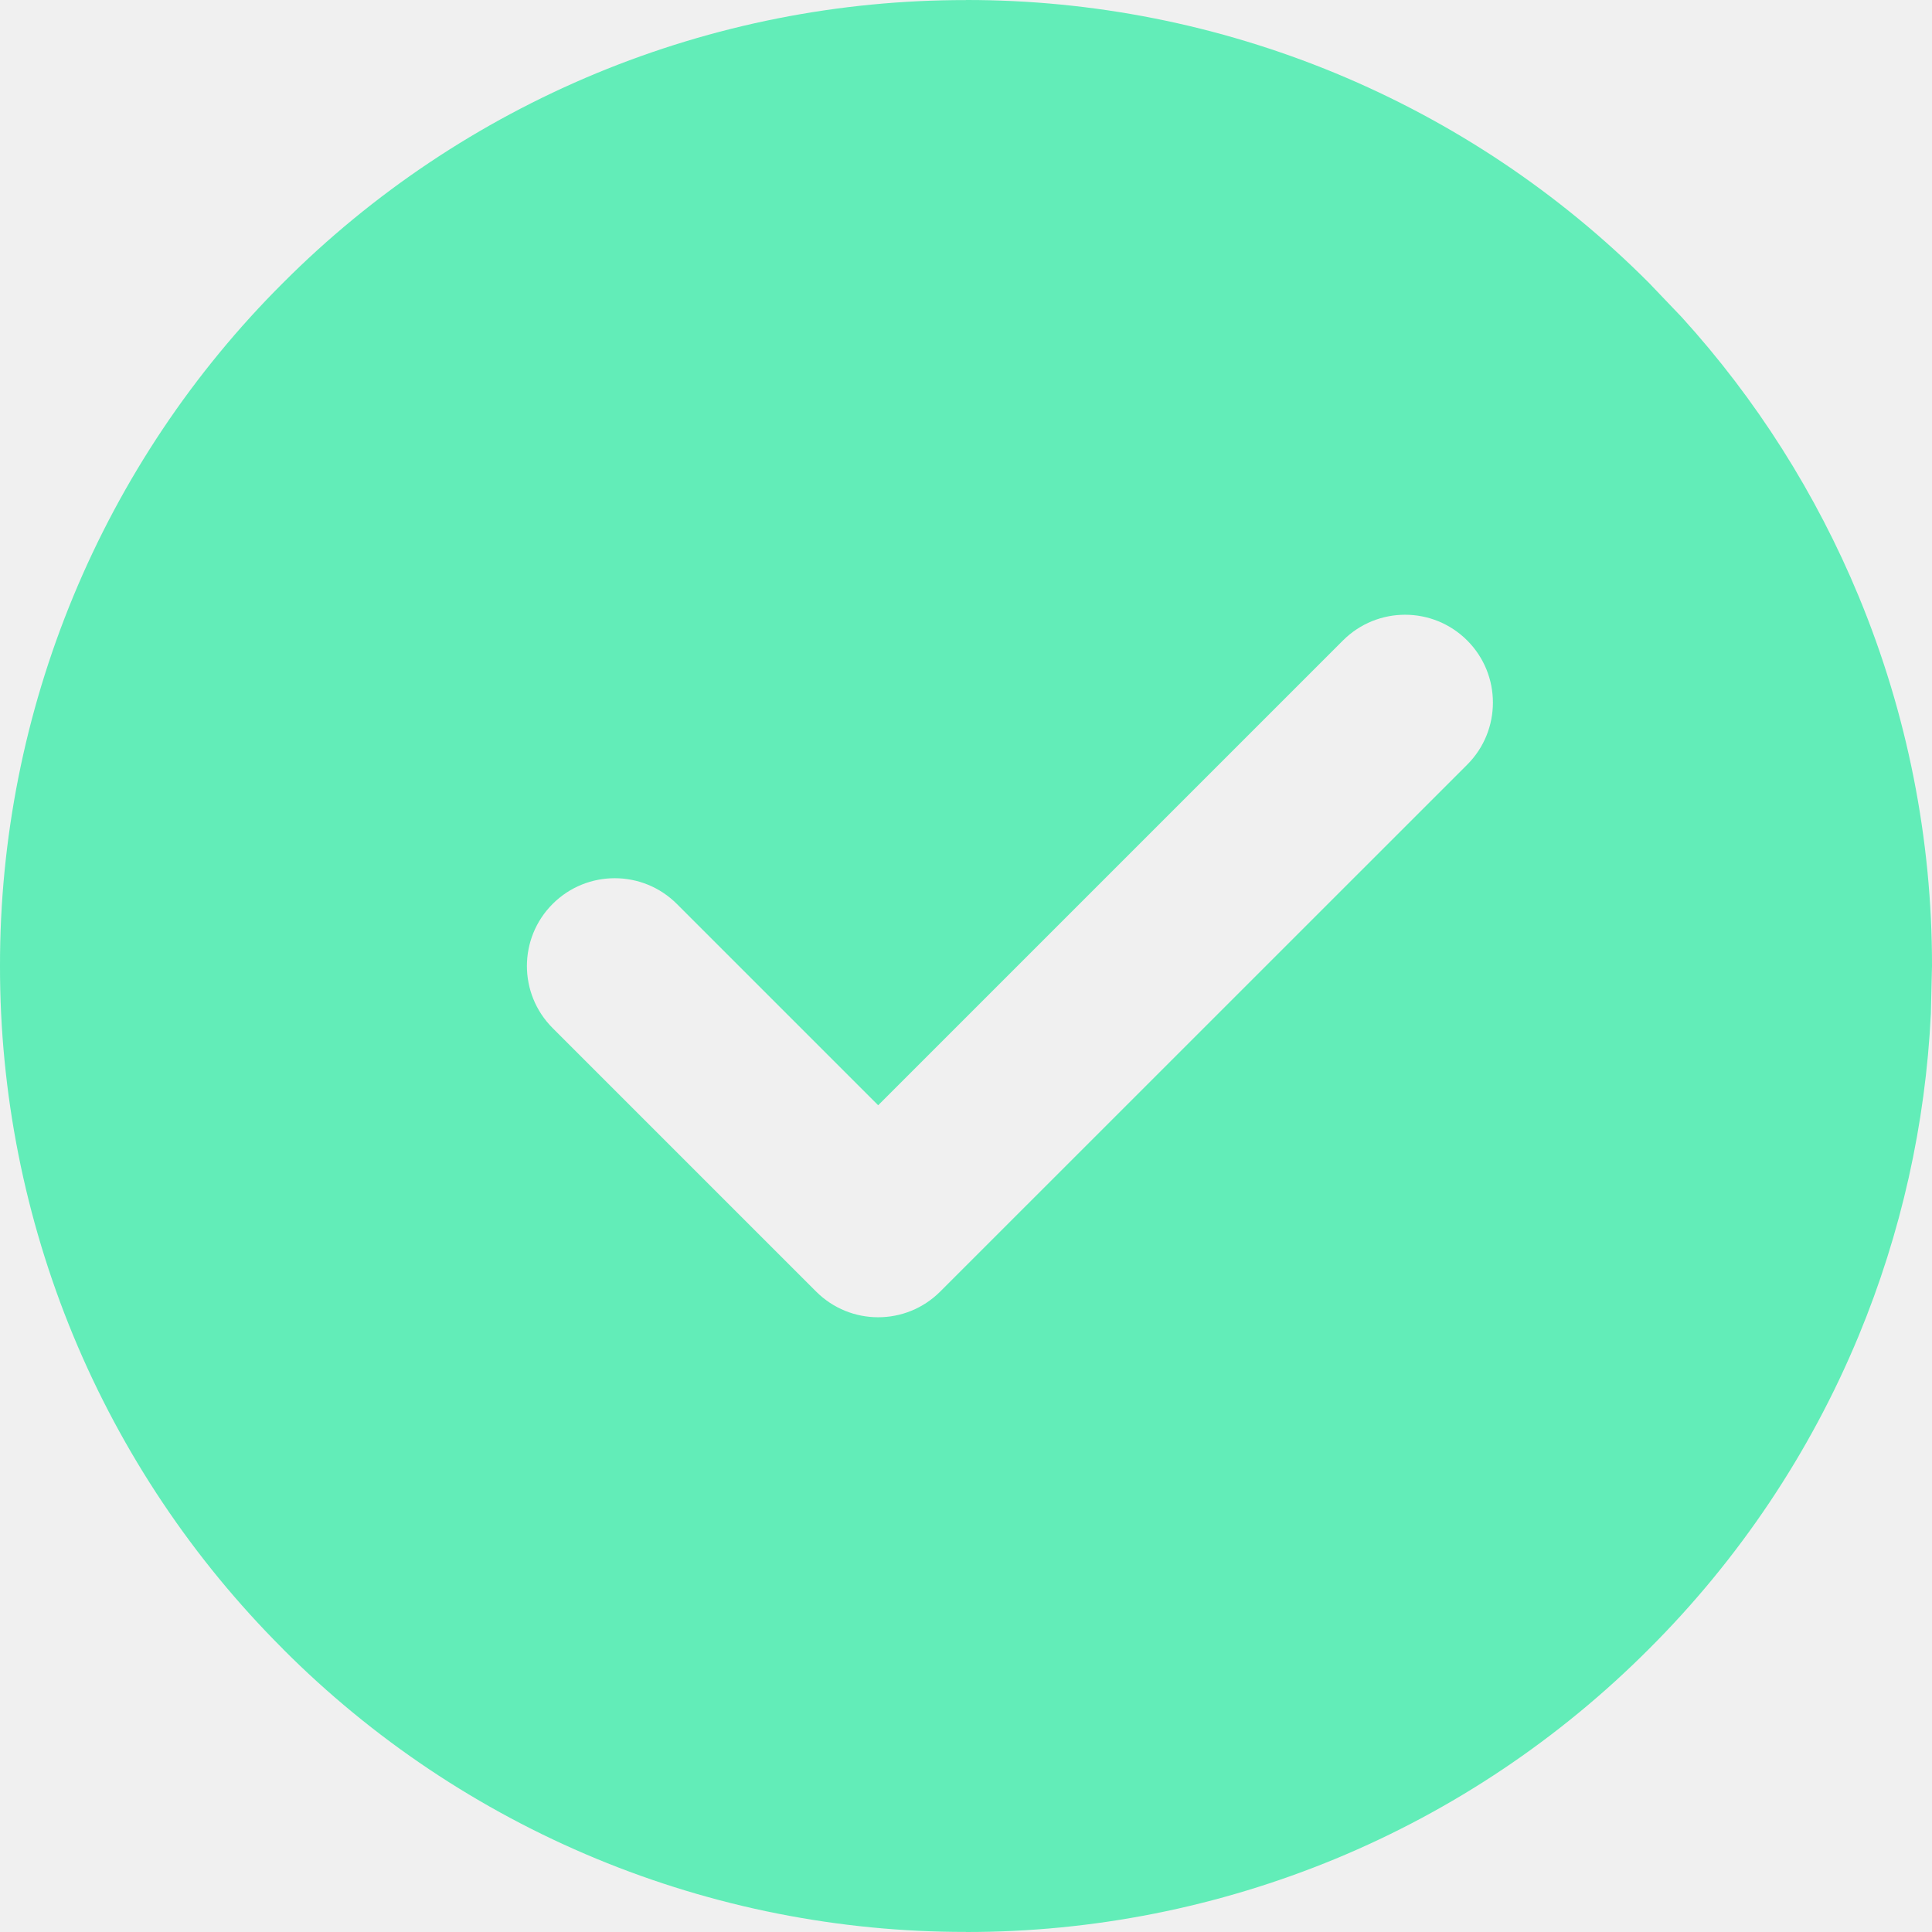
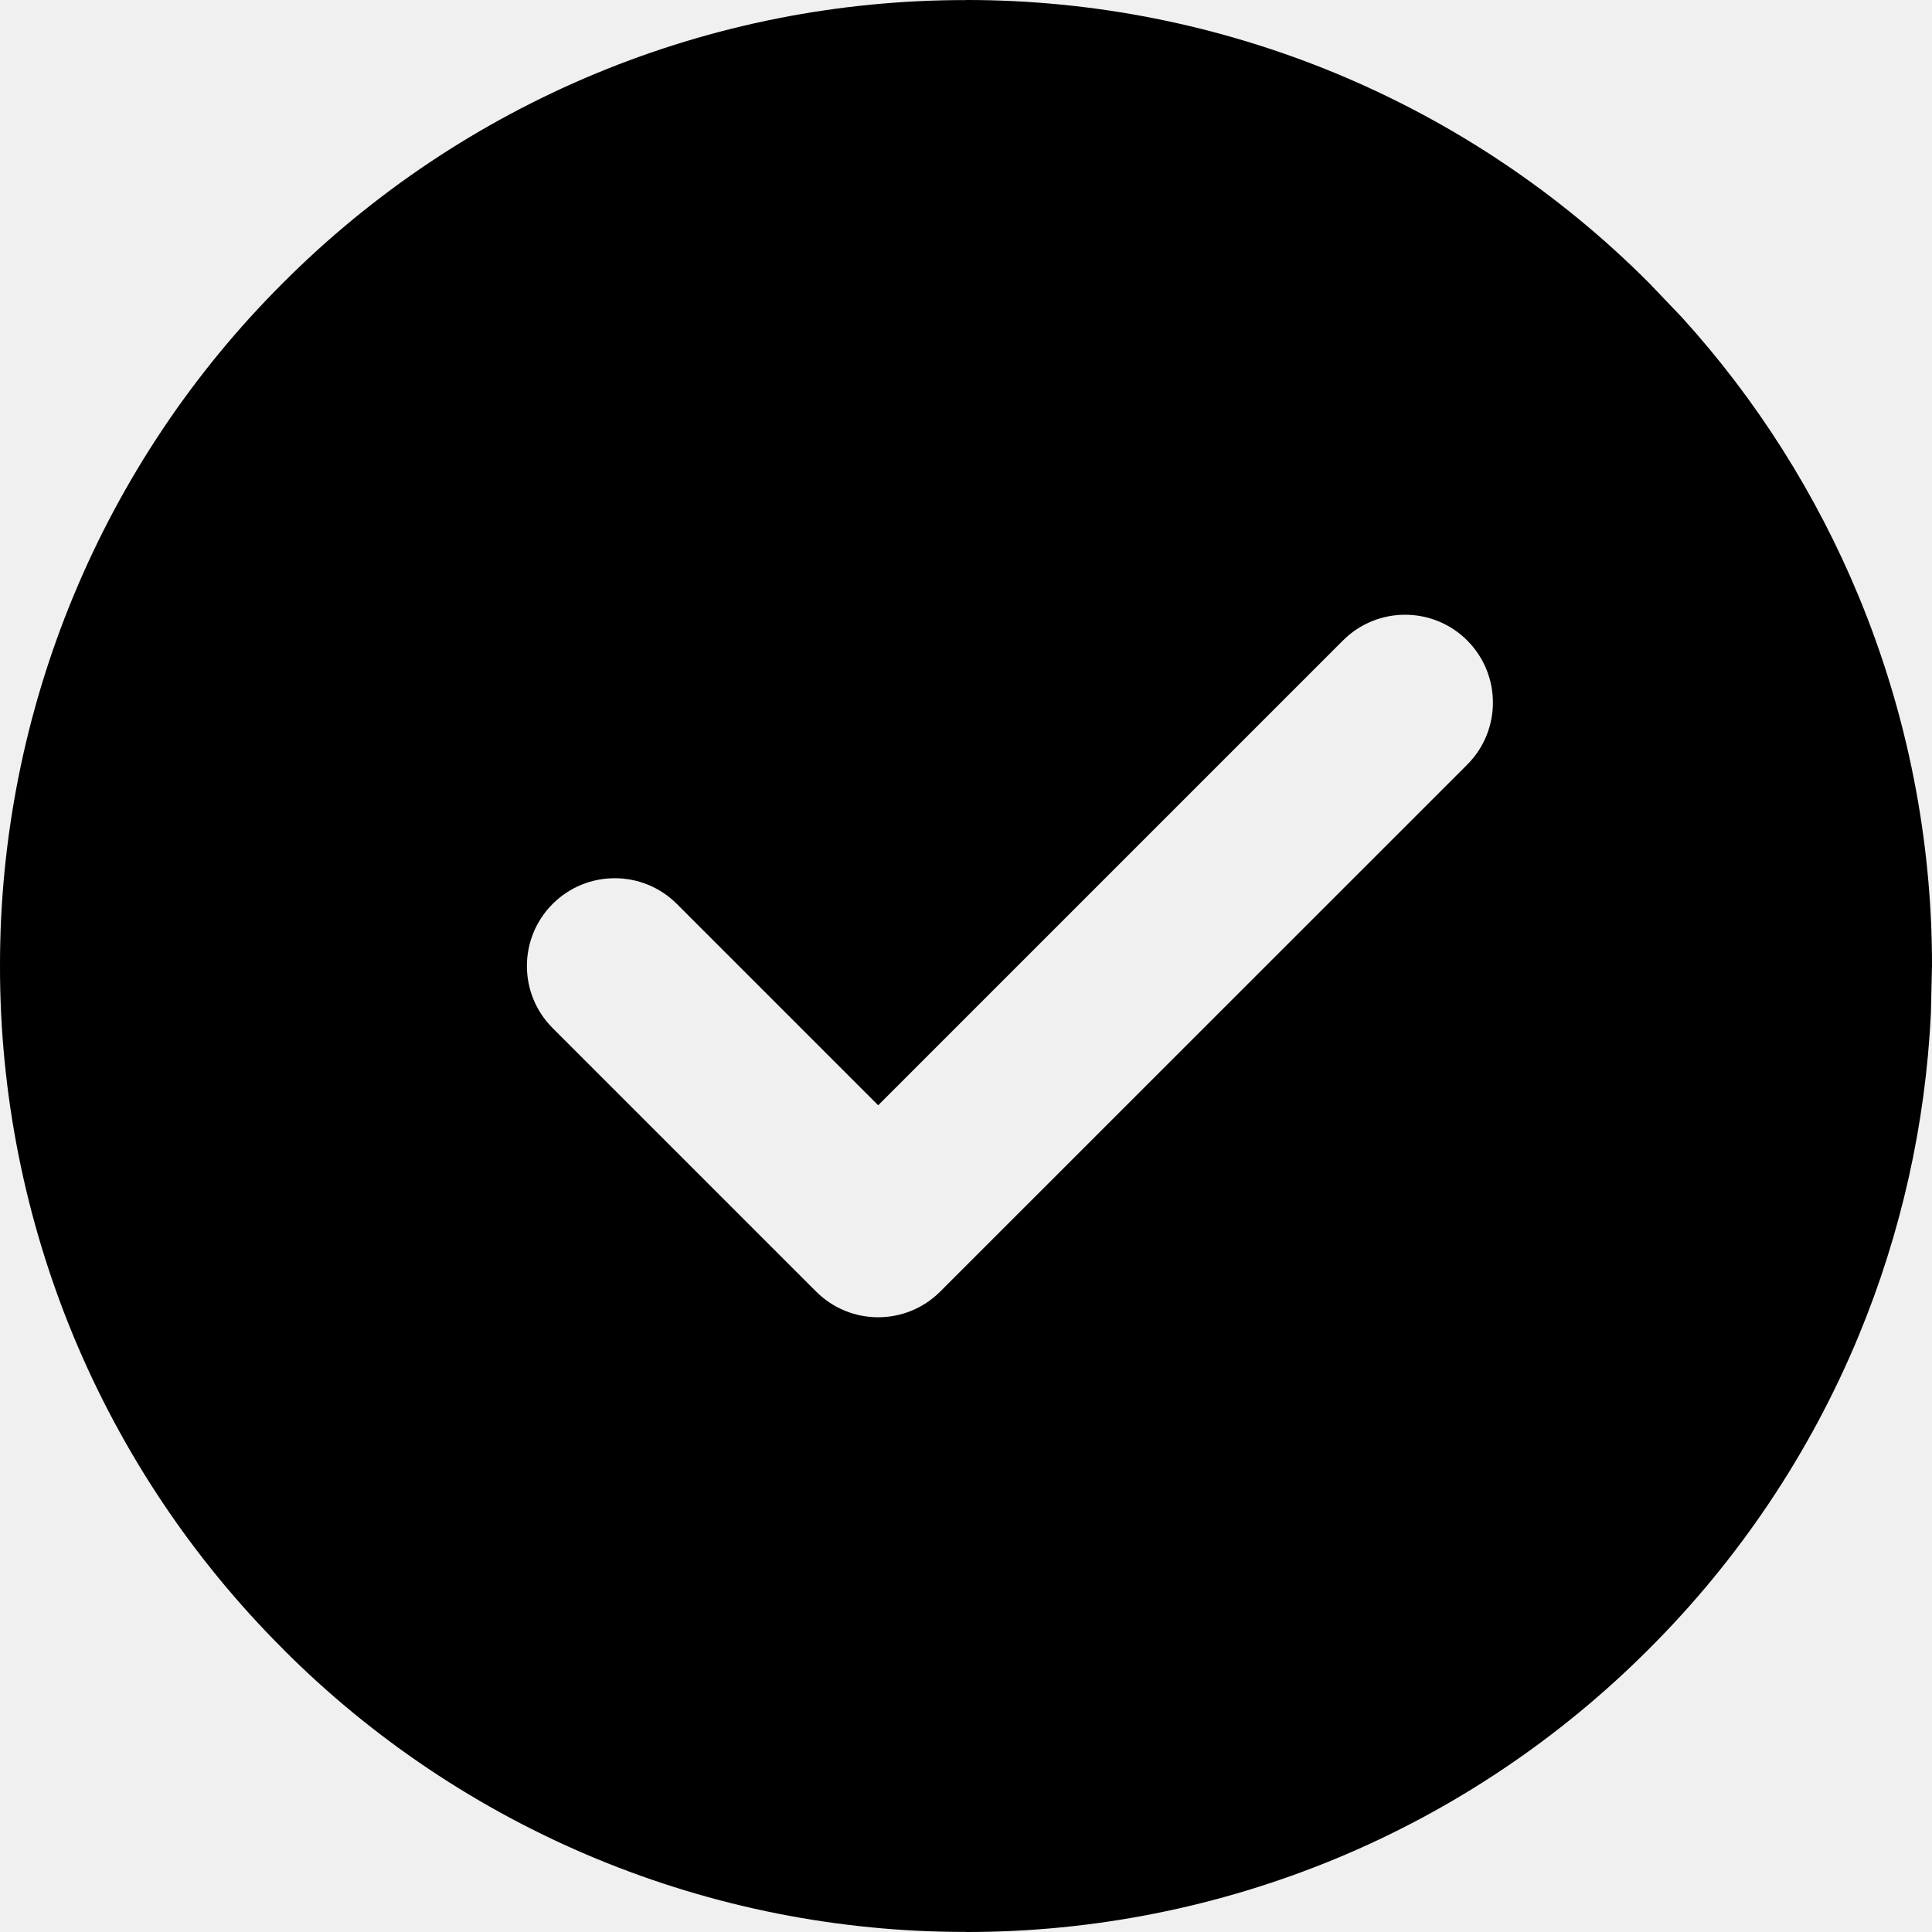
<svg xmlns="http://www.w3.org/2000/svg" width="24" height="24" viewBox="0 0 24 24" fill="none">
  <g clip-path="url(#clip0_765_10209)">
-     <path d="M11.999 8.77206e-06C13.575 -0.002 15.137 0.308 16.594 0.911C18.049 1.514 19.372 2.398 20.484 3.514L20.892 3.941C21.818 4.96 22.561 6.133 23.089 7.407C23.692 8.863 24.002 10.423 24 11.999L23.986 12.589C23.92 13.964 23.617 15.319 23.089 16.594C22.486 18.049 21.601 19.37 20.485 20.483C19.372 21.599 18.05 22.486 16.594 23.089C15.137 23.692 13.575 24.002 11.999 24V23.999C10.423 24.001 8.863 23.692 7.407 23.089C5.951 22.486 4.627 21.601 3.514 20.484V20.483C2.399 19.37 1.514 18.049 0.911 16.594C0.308 15.137 -0.002 13.575 8.77206e-06 11.999C-0.002 10.423 0.308 8.863 0.911 7.407C1.514 5.951 2.399 4.627 3.516 3.514C4.629 2.398 5.952 1.514 7.407 0.911C8.863 0.308 10.423 -0.001 11.999 0.001V8.77206e-06ZM18.226 7.956C17.8 7.53 17.109 7.53 16.683 7.956L10.909 13.73L8.408 11.229C7.982 10.803 7.291 10.803 6.865 11.229C6.439 11.655 6.439 12.345 6.865 12.771L10.138 16.044C10.564 16.47 11.254 16.47 11.68 16.044L18.226 9.499C18.652 9.073 18.652 8.382 18.226 7.956Z" fill="#62EDB8" />
+     <path d="M11.999 8.77206e-06C13.575 -0.002 15.137 0.308 16.594 0.911C18.049 1.514 19.372 2.398 20.484 3.514L20.892 3.941C21.818 4.96 22.561 6.133 23.089 7.407C23.692 8.863 24.002 10.423 24 11.999L23.986 12.589C23.92 13.964 23.617 15.319 23.089 16.594C22.486 18.049 21.601 19.37 20.485 20.483C19.372 21.599 18.05 22.486 16.594 23.089C15.137 23.692 13.575 24.002 11.999 24V23.999C10.423 24.001 8.863 23.692 7.407 23.089C5.951 22.486 4.627 21.601 3.514 20.484V20.483C2.399 19.37 1.514 18.049 0.911 16.594C0.308 15.137 -0.002 13.575 8.77206e-06 11.999C-0.002 10.423 0.308 8.863 0.911 7.407C1.514 5.951 2.399 4.627 3.516 3.514C4.629 2.398 5.952 1.514 7.407 0.911C8.863 0.308 10.423 -0.001 11.999 0.001V8.77206e-06ZM18.226 7.956C17.8 7.53 17.109 7.53 16.683 7.956L10.909 13.73L8.408 11.229C7.982 10.803 7.291 10.803 6.865 11.229C6.439 11.655 6.439 12.345 6.865 12.771L10.138 16.044C10.564 16.47 11.254 16.47 11.68 16.044L18.226 9.499C18.652 9.073 18.652 8.382 18.226 7.956Z" fill="currentColor" />
  </g>
  <defs>
    <clipPath id="clip0_765_10209">
      <rect width="24" height="24" fill="white" />
    </clipPath>
  </defs>
</svg>
